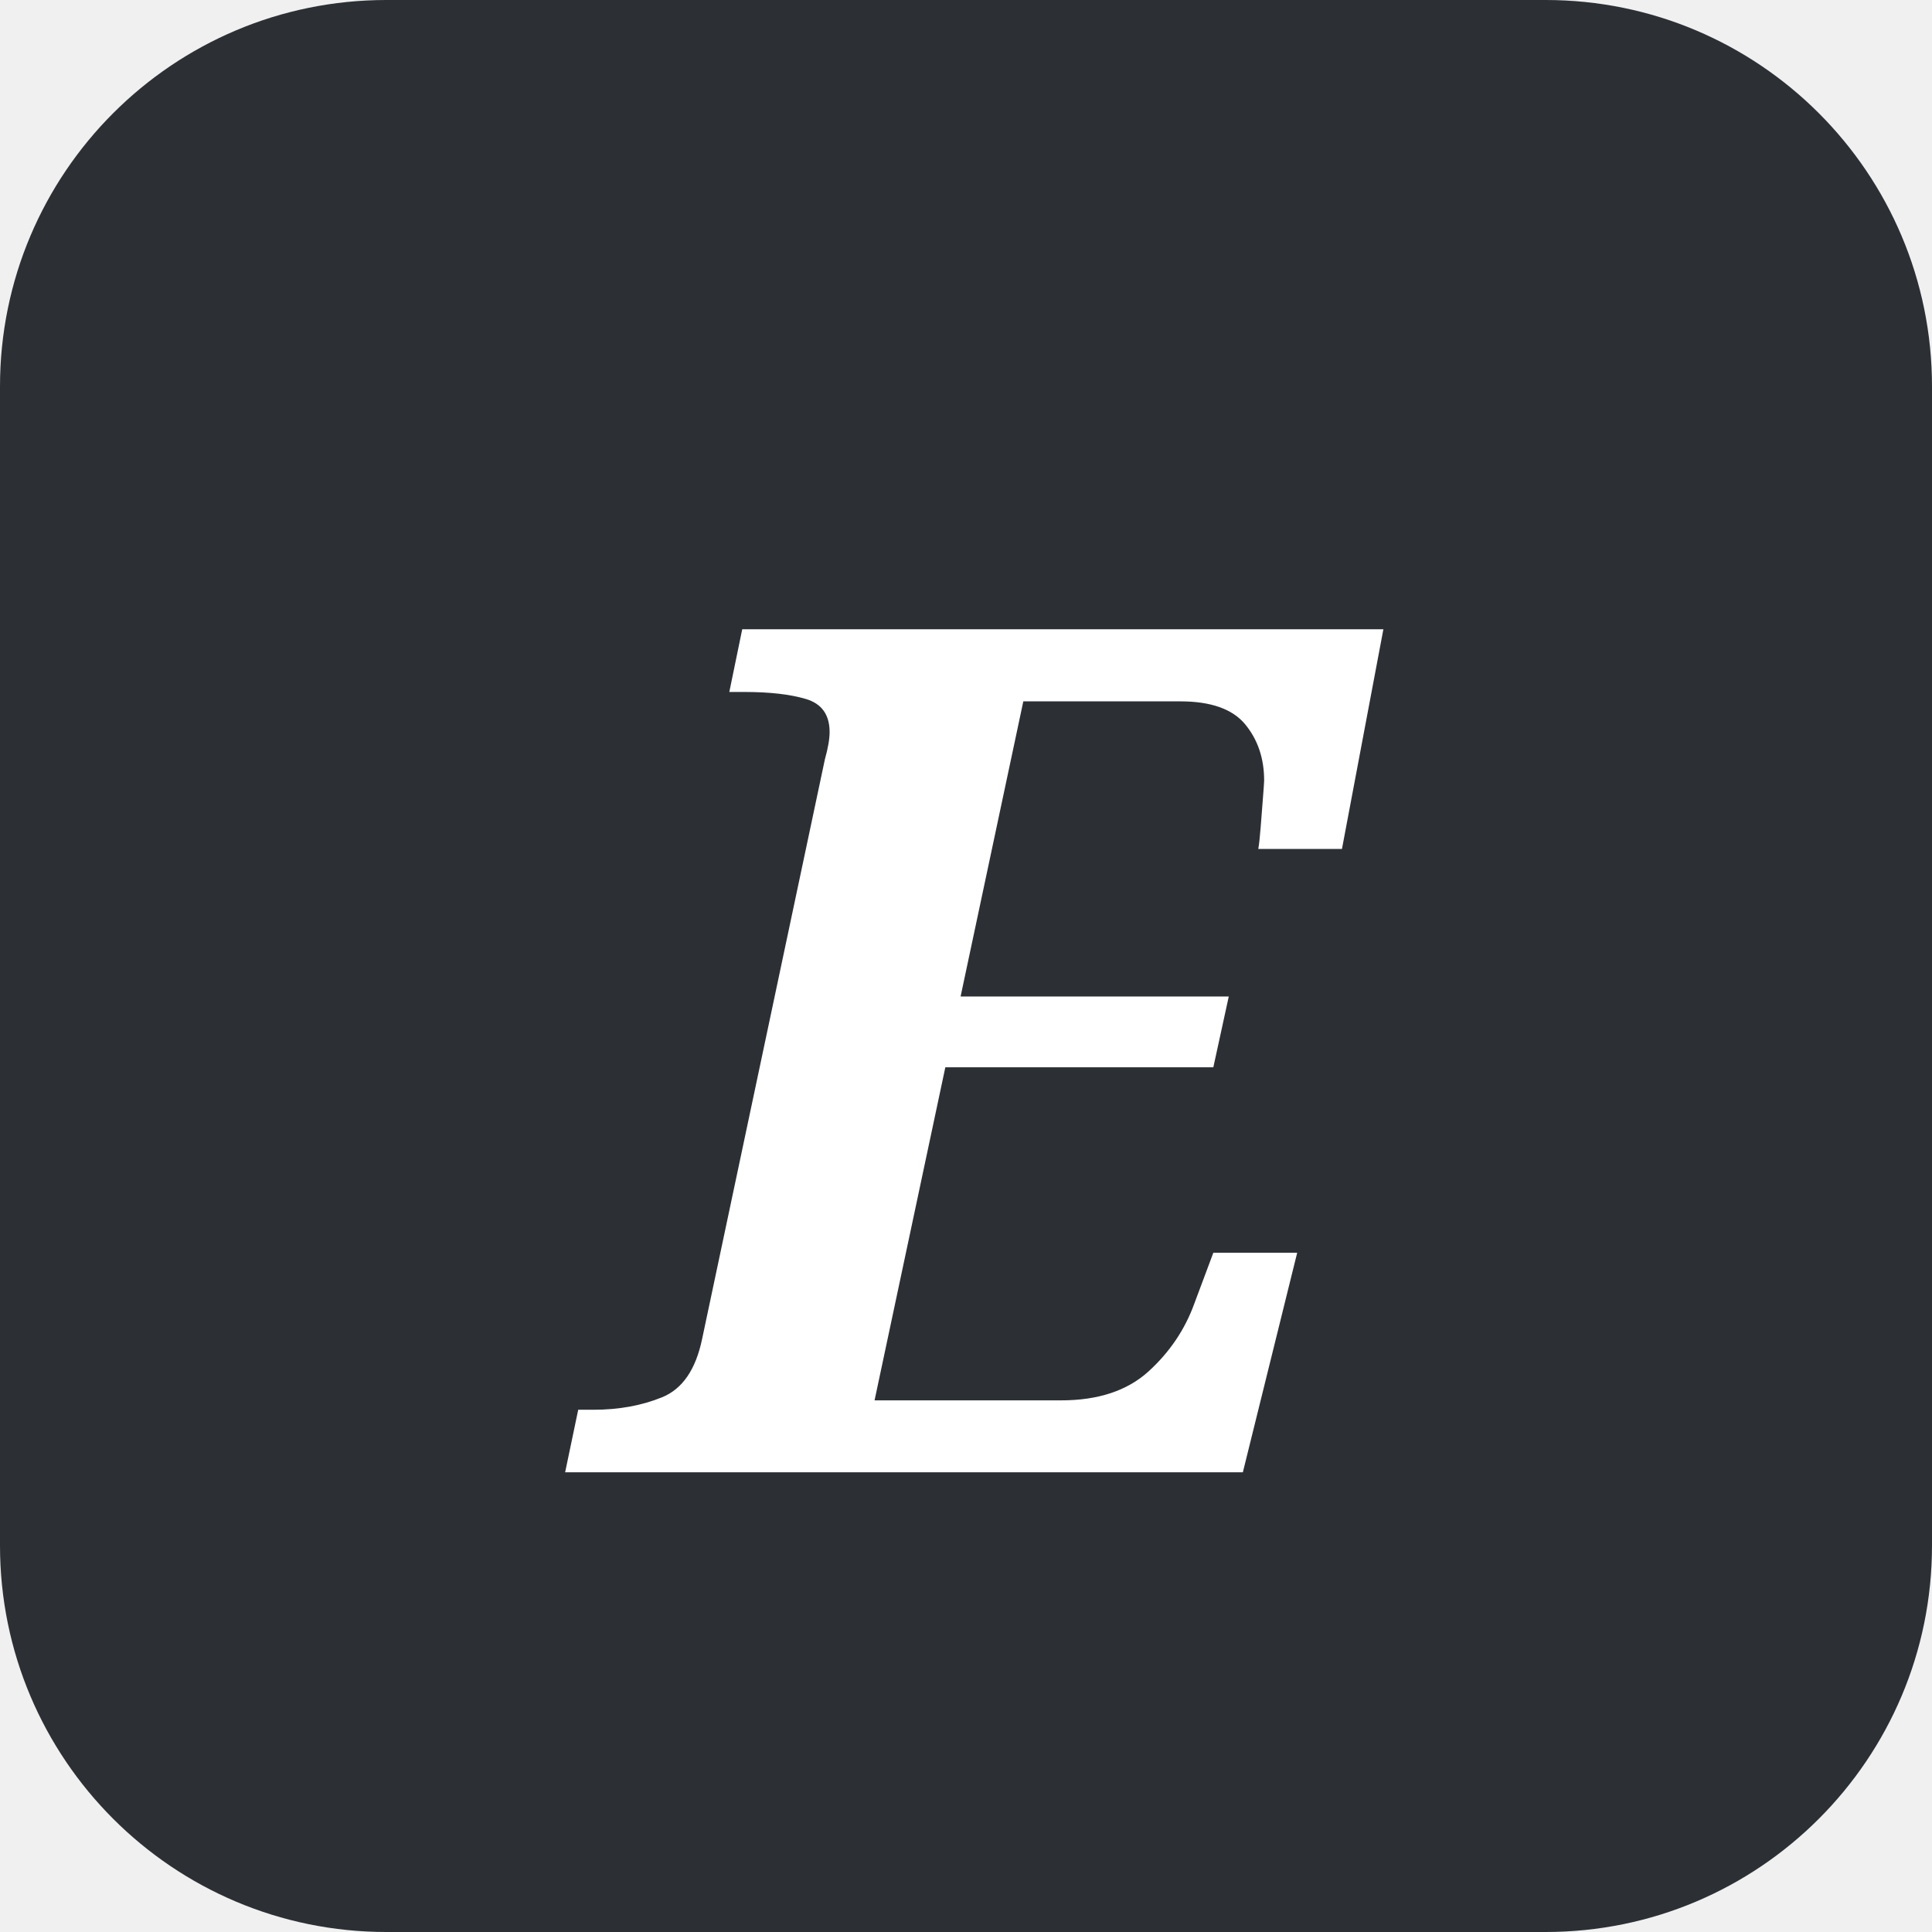
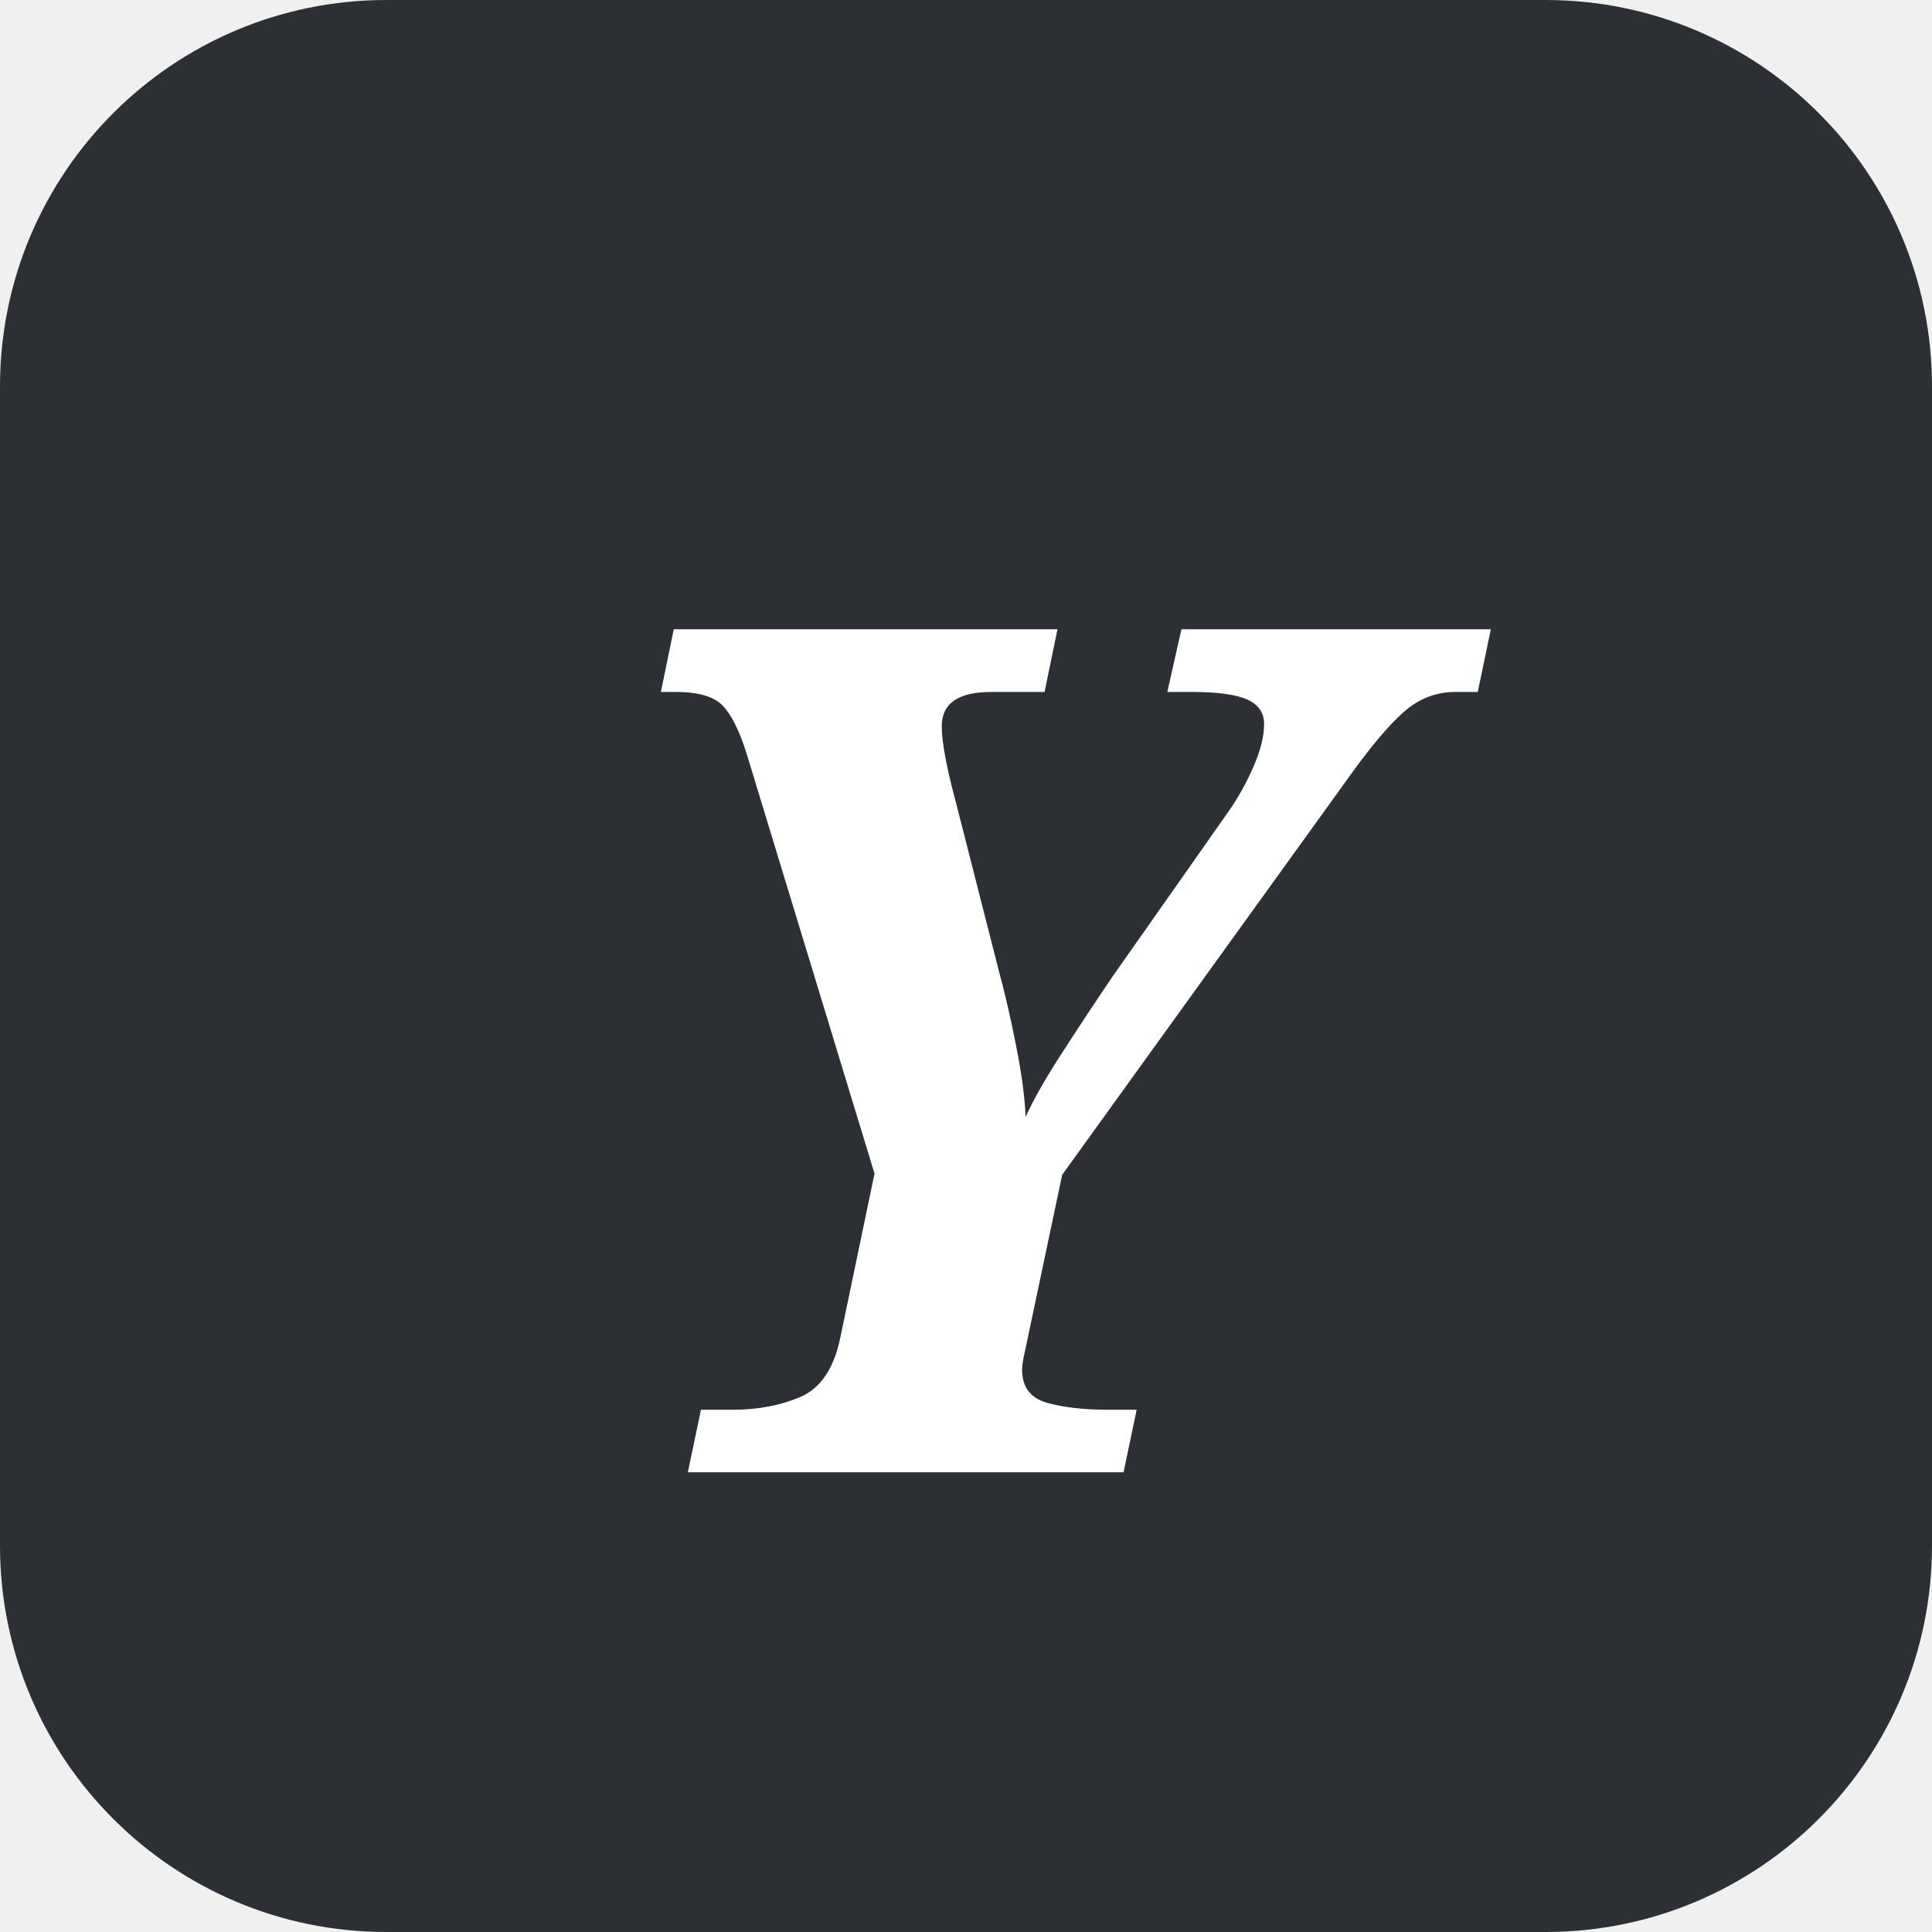
<svg xmlns="http://www.w3.org/2000/svg" width="180" height="180" viewBox="0 0 180 180" fill="none">
  <rect width="180" height="180" rx="36" fill="#2c3035" />
-   <text x="50%" y="55%" dominant-baseline="middle" text-anchor="middle" font-family="Georgia, serif" font-size="110" font-weight="600" fill="#FFFFFF" font-style="italic">E</text>
+   <text x="50%" y="55%" dominant-baseline="middle" text-anchor="middle" font-family="Georgia, serif" font-size="110" font-weight="600" fill="#FFFFFF" font-style="italic">Y</text>
</svg>
